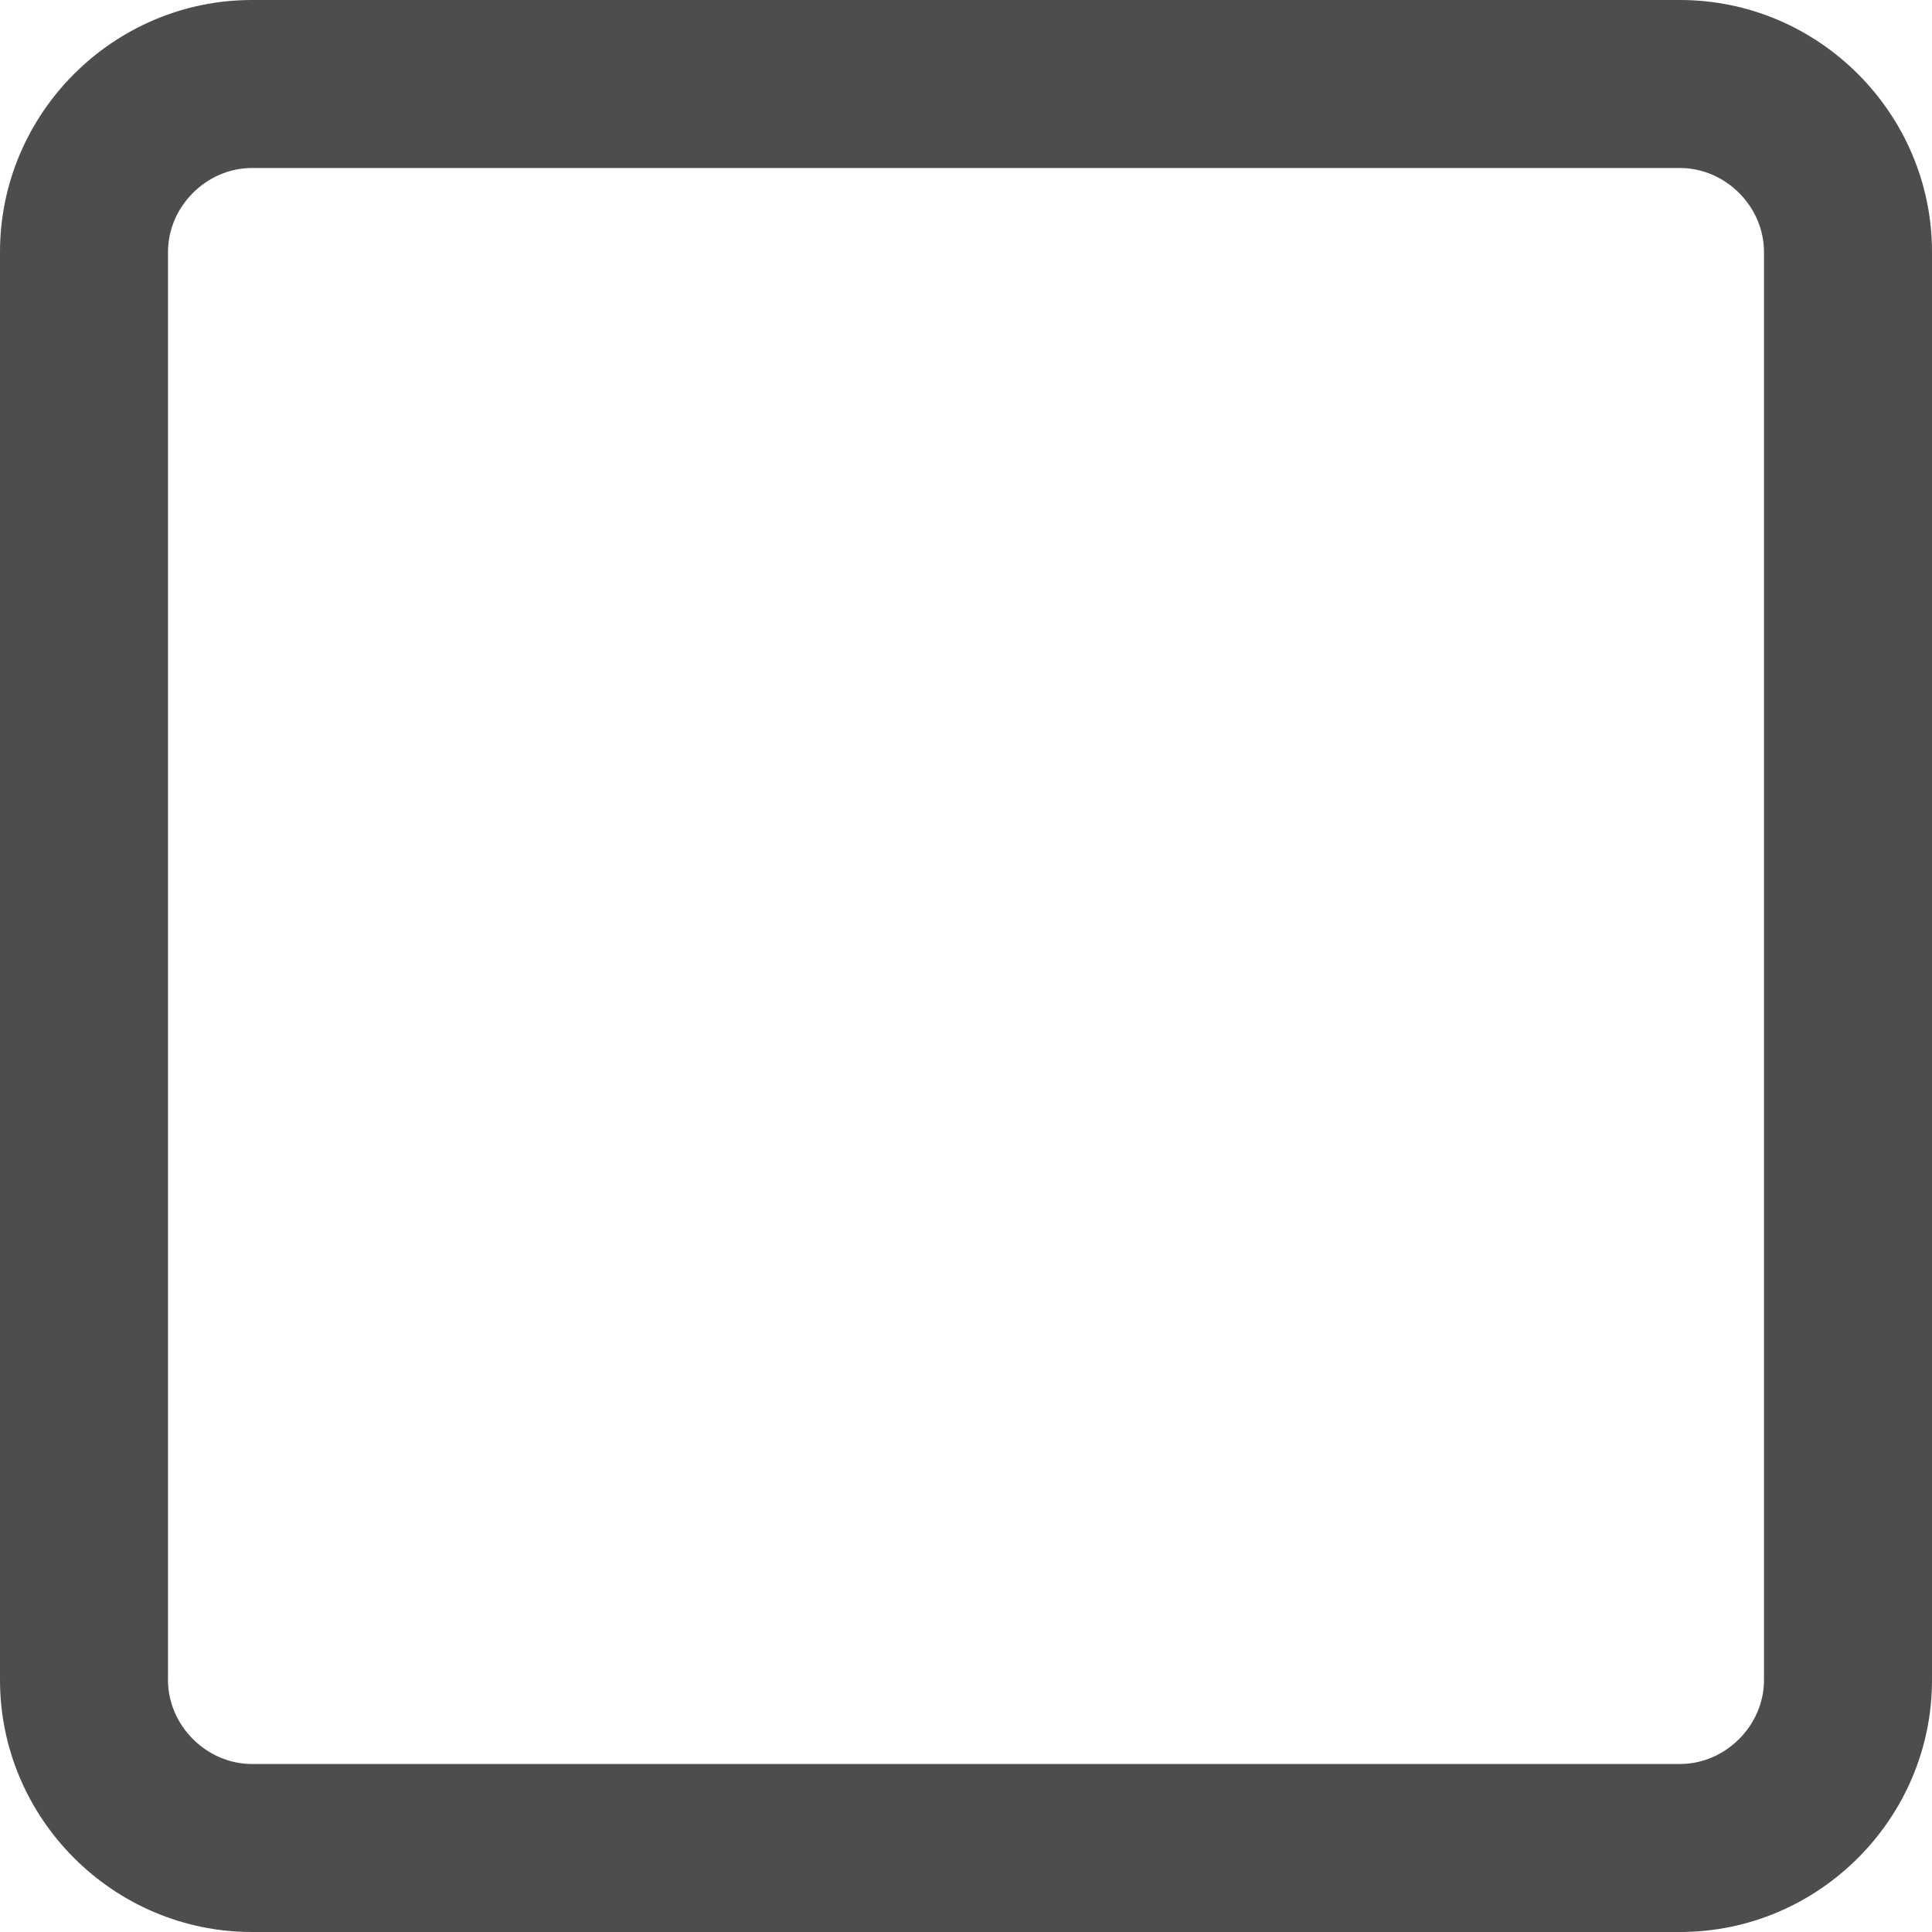
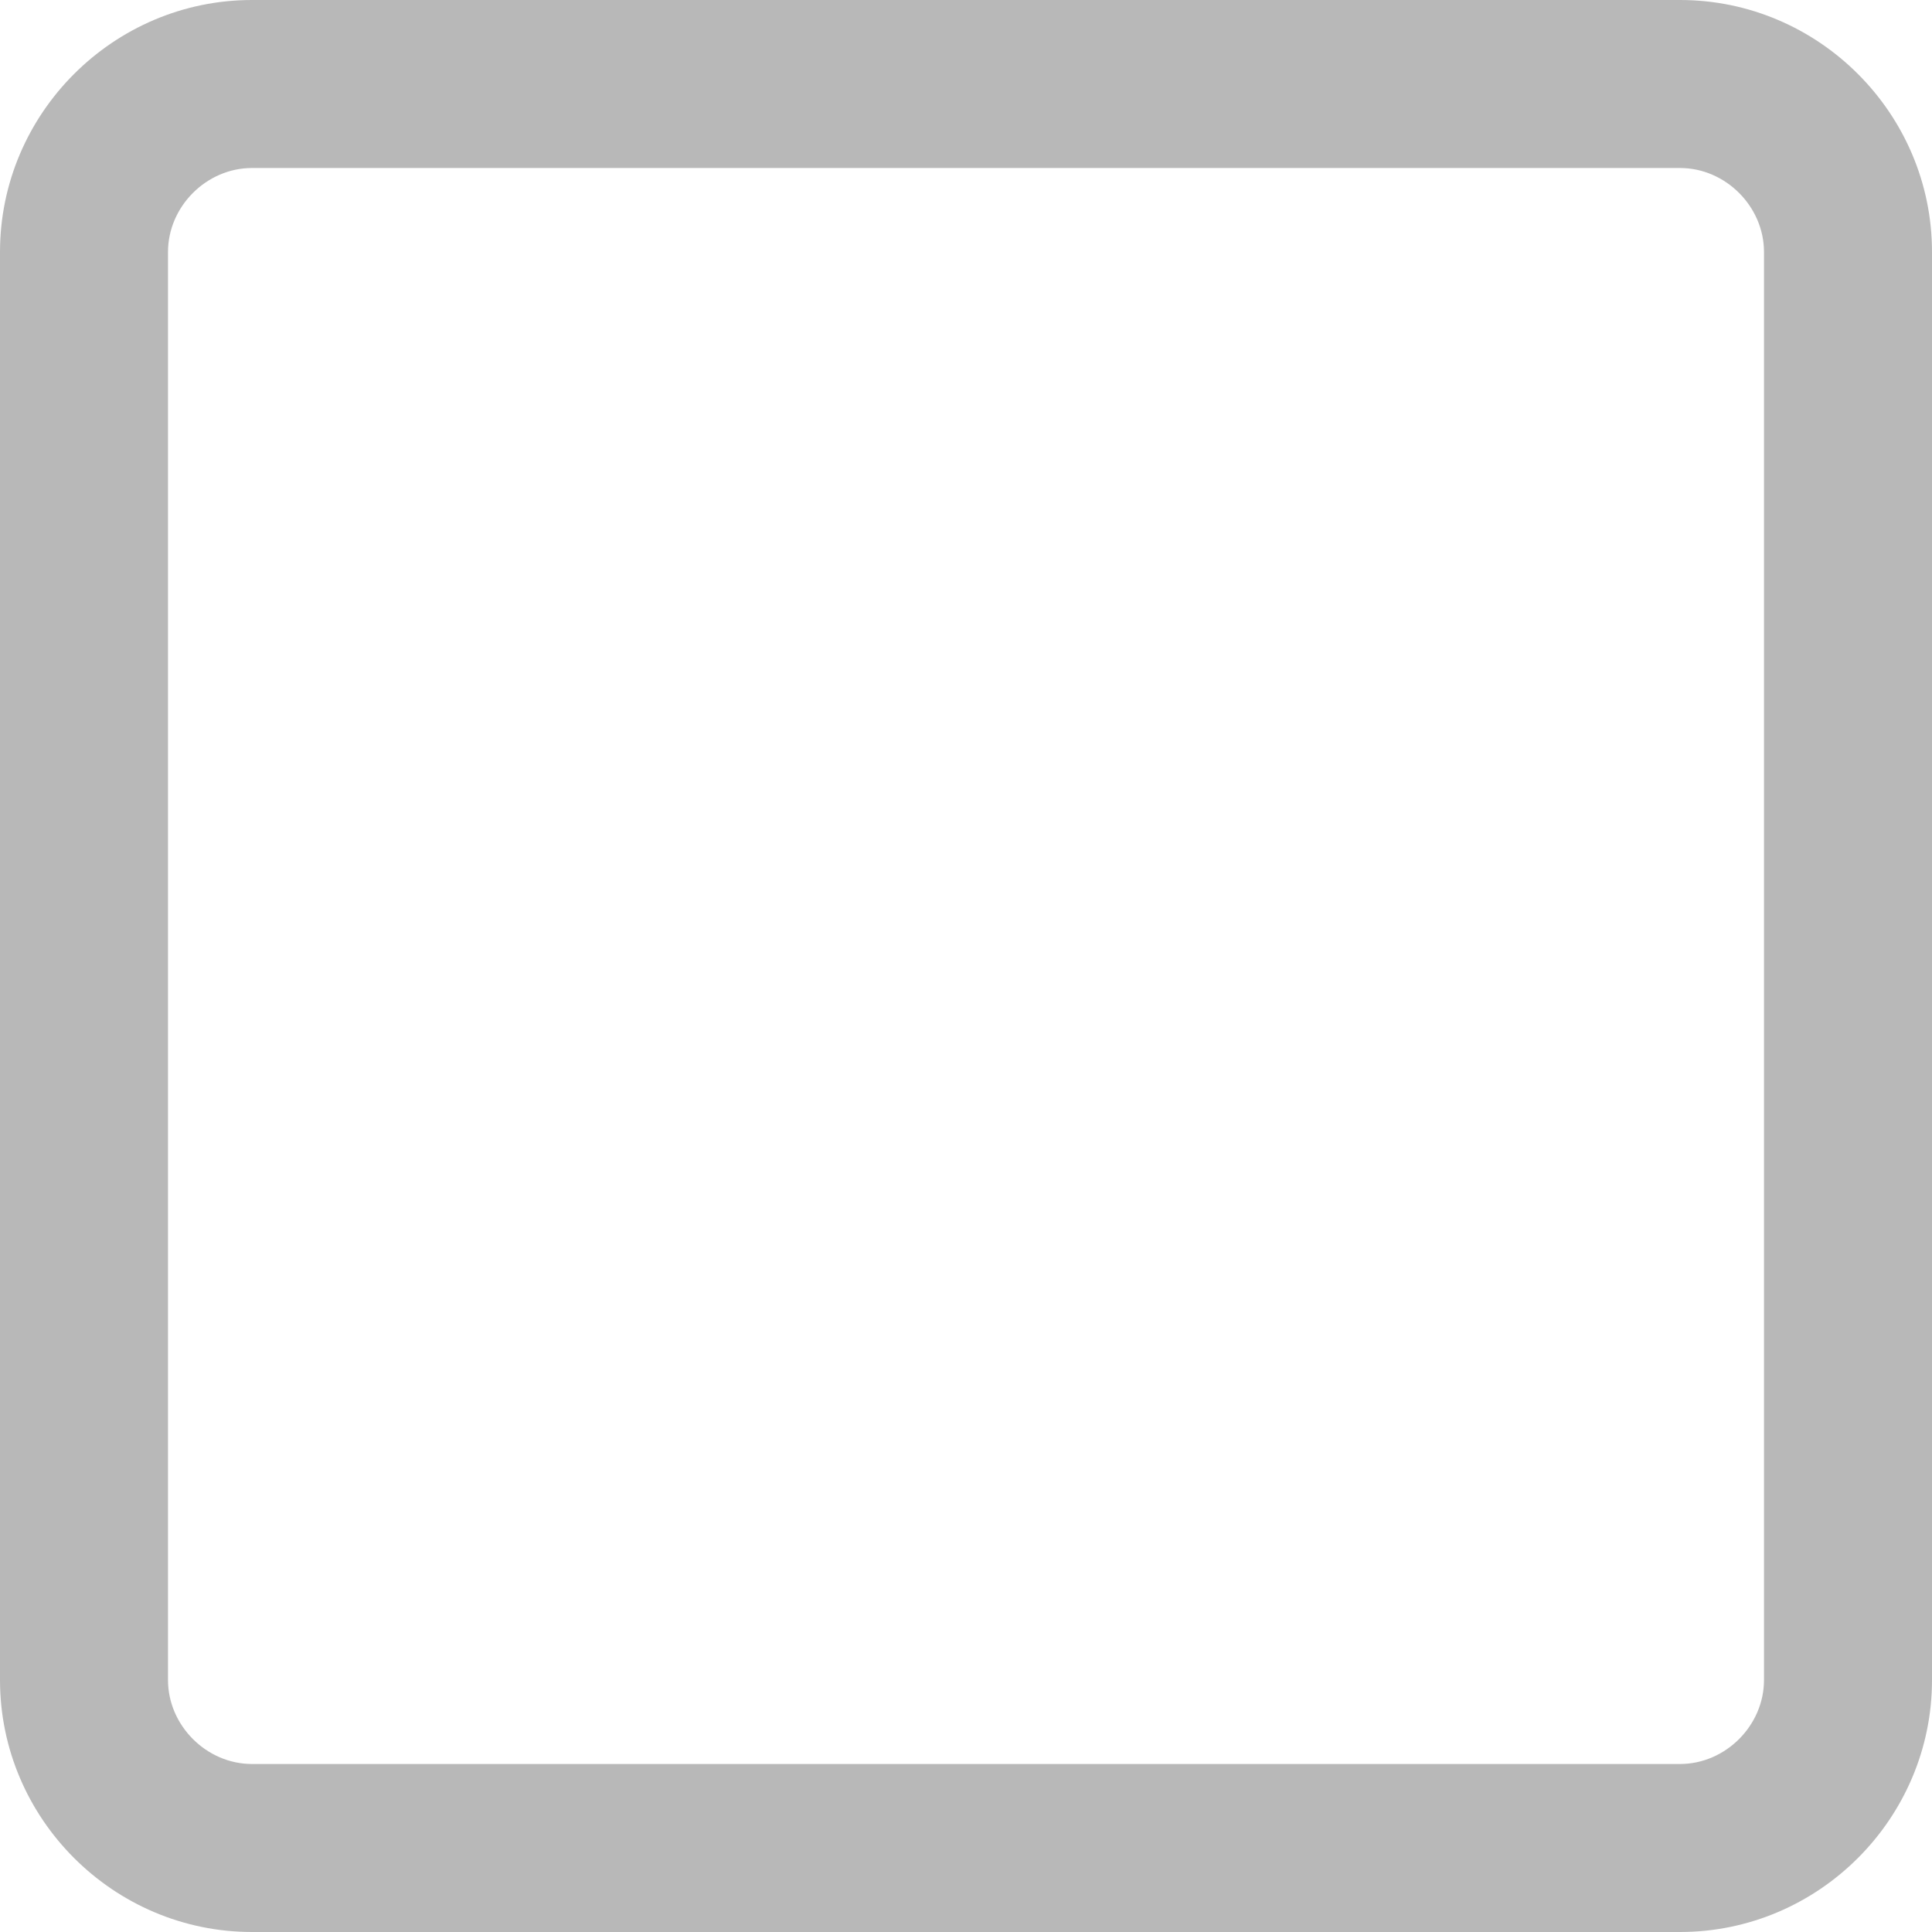
<svg xmlns="http://www.w3.org/2000/svg" width="23" height="23" viewBox="0 0 23 23">
-   <path fill="#4D4D4D" d="M20 2c.542 0 1 .458 1 1v17c0 .542-.458 1-1 1H3c-.542 0-1-.458-1-1V3c0-.542.458-1 1-1h17m0-2H3C1.35 0 0 1.35 0 3v17c0 1.65 1.35 3 3 3h17c1.65 0 3-1.35 3-3V3c0-1.65-1.35-3-3-3z" />
+   <path fill="#b8b8b8" d="M20 2c.542 0 1 .458 1 1v17c0 .542-.458 1-1 1H3c-.542 0-1-.458-1-1V3c0-.542.458-1 1-1h17m0-2H3C1.35 0 0 1.35 0 3v17c0 1.65 1.35 3 3 3h17c1.65 0 3-1.35 3-3V3c0-1.65-1.35-3-3-3z" />
</svg>
